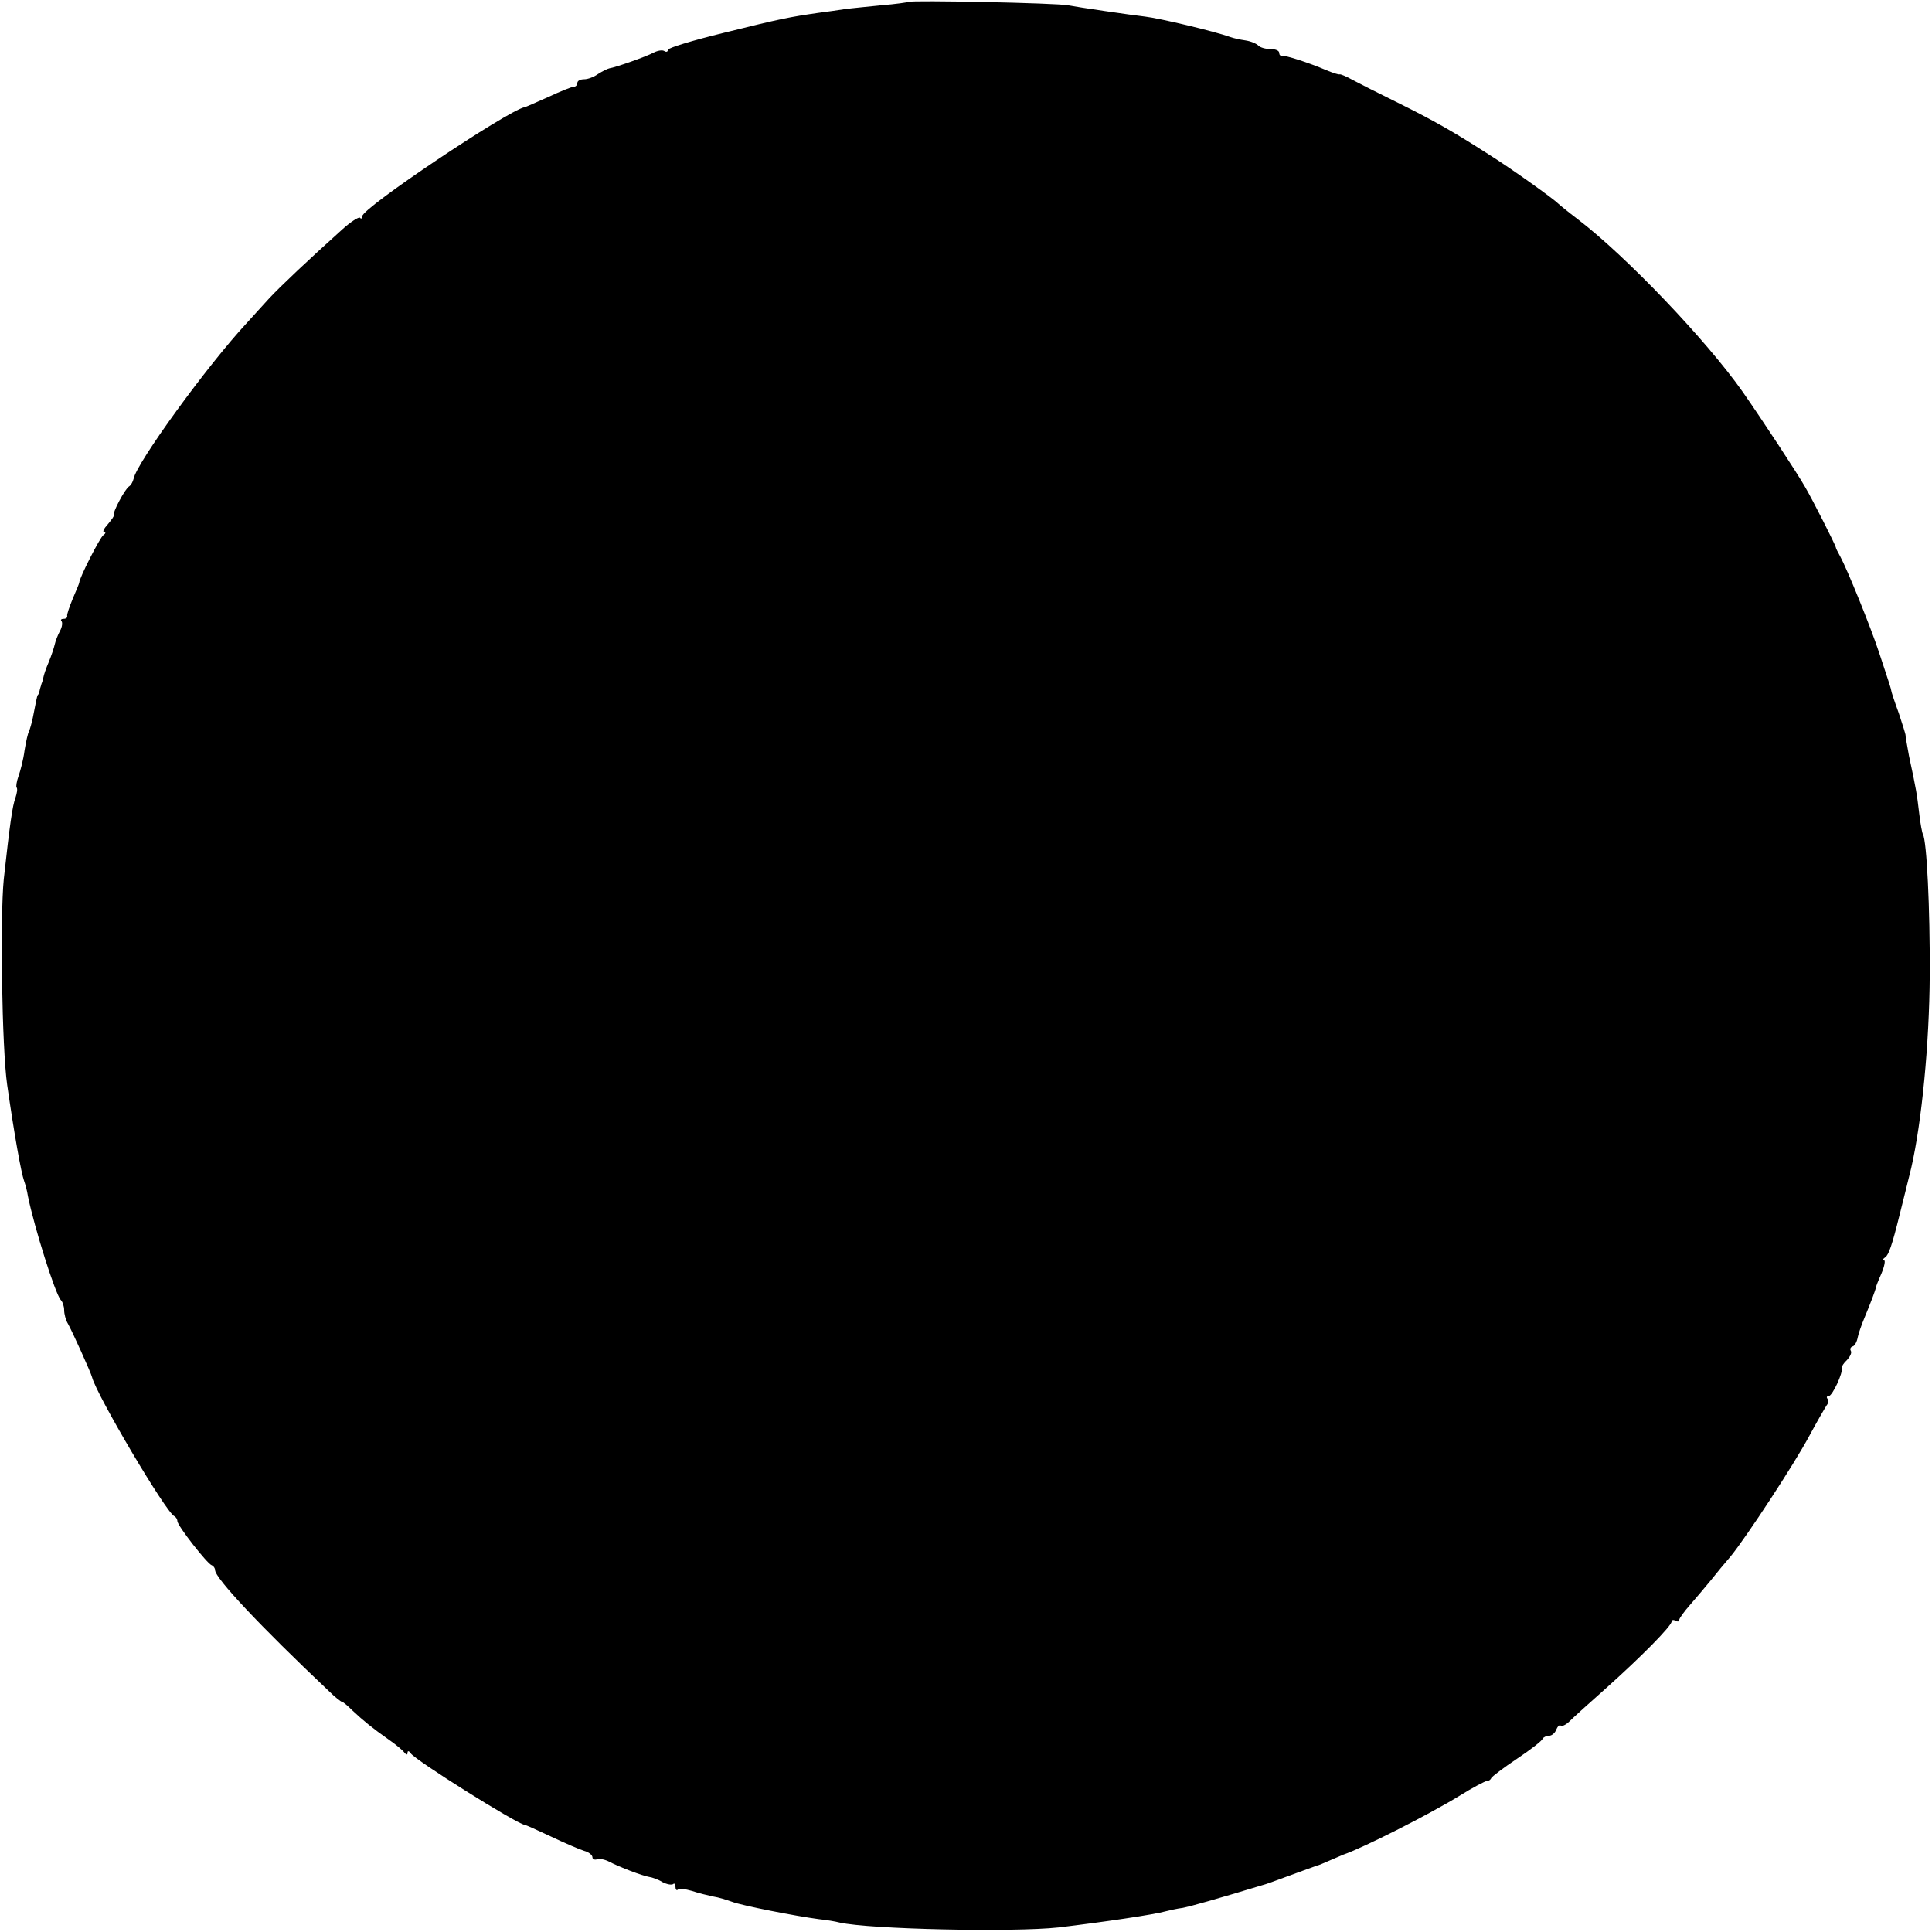
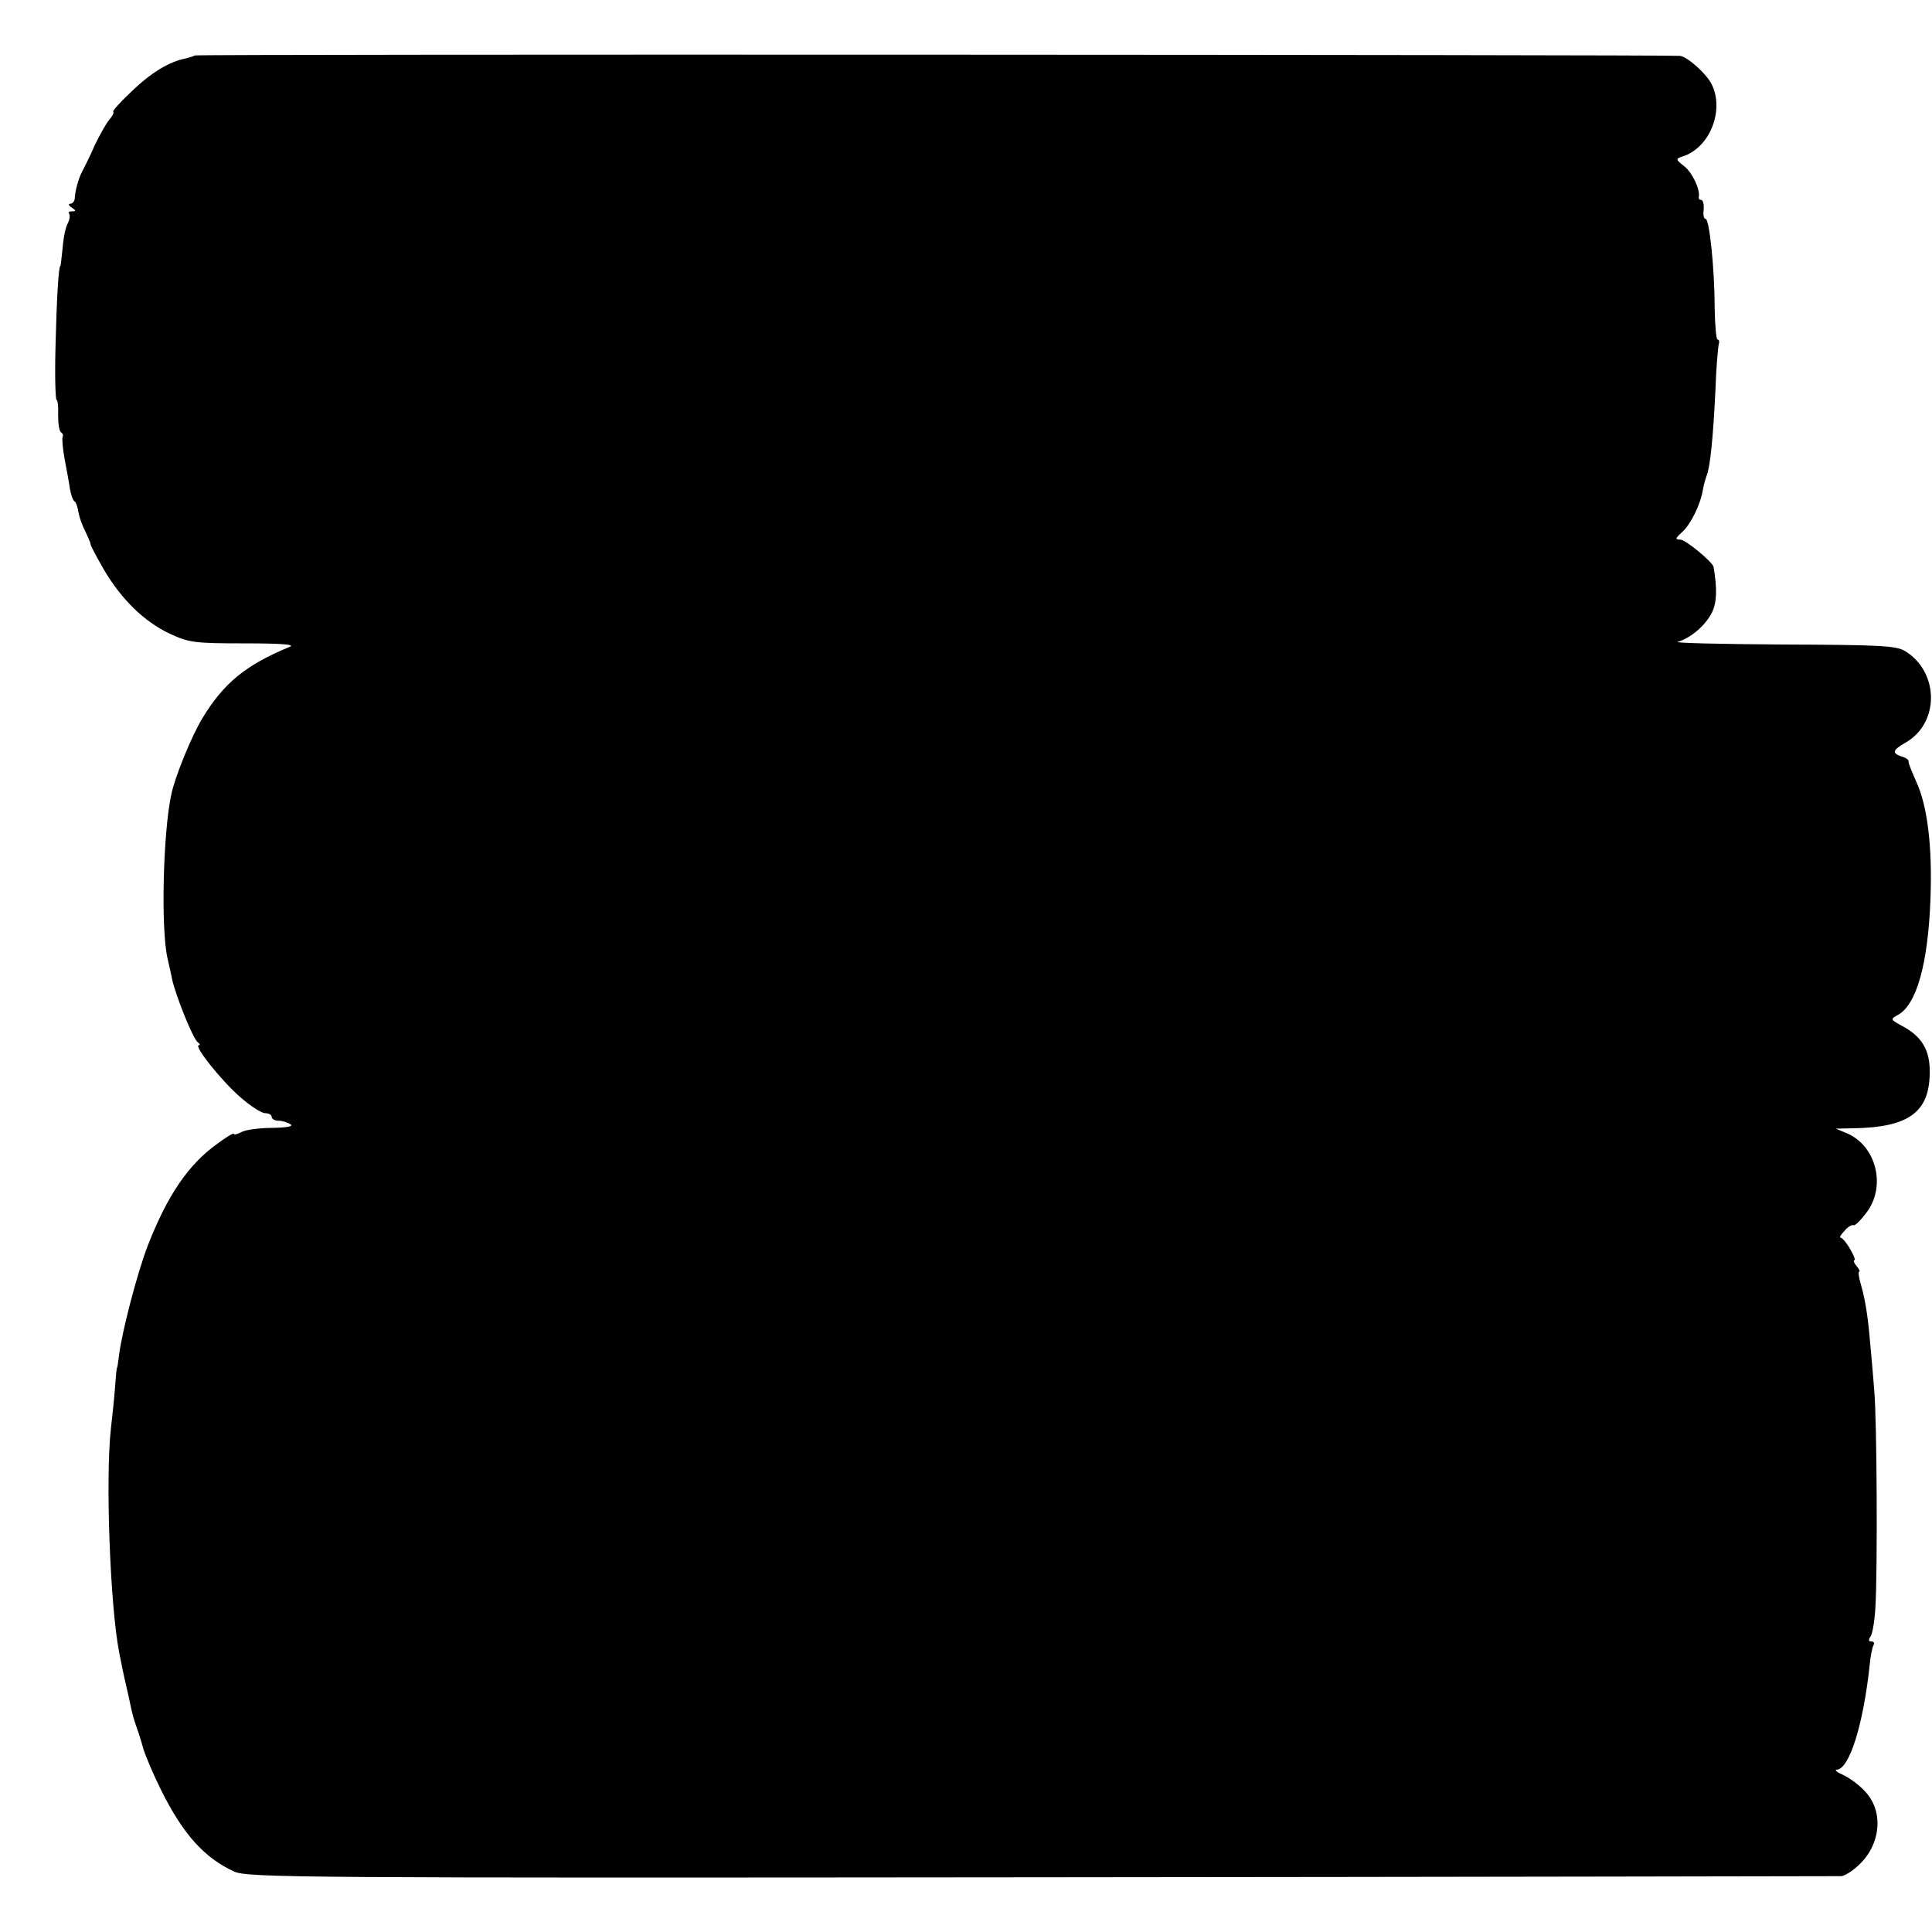
<svg xmlns="http://www.w3.org/2000/svg" version="1.0" width="512pt" height="512pt" viewBox="0 0 512 512" preserveAspectRatio="xMidYMid meet">
  <g transform="translate(0,512) scale(0.1,-0.1)" fill="#000000" stroke="none">
-     <path d="M2408 5115 c-2 -1 -34 -6 -73 -9 -38 -4 -81 -8 -95 -10 -14 -2 -46 -7 -71 -10 -76 -11 -98 -15 -251 -53 -82 -20 -148 -40 -148 -45 0 -5 -4 -7 -10 -3 -5 3 -17 1 -27 -4 -20 -11 -103 -40 -118 -42 -5 -1 -19 -8 -30 -15 -11 -8 -27 -14 -37 -14 -10 0 -18 -4 -18 -10 0 -5 -4 -10 -10 -10 -5 0 -35 -12 -67 -27 -32 -14 -60 -27 -63 -27 -46 -10 -430 -267 -430 -289 0 -6 -3 -8 -6 -4 -3 3 -25 -11 -47 -31 -90 -81 -162 -149 -193 -182 -17 -19 -45 -49 -60 -66 -105 -113 -293 -372 -300 -413 -2 -8 -7 -17 -12 -20 -11 -7 -44 -69 -40 -75 2 -2 -6 -13 -16 -25 -11 -12 -15 -21 -10 -21 5 0 4 -4 -2 -8 -9 -6 -64 -114 -64 -126 0 -2 -8 -21 -17 -42 -9 -22 -16 -42 -15 -46 1 -5 -3 -8 -10 -8 -6 0 -8 -3 -5 -6 3 -4 2 -15 -4 -26 -6 -11 -12 -27 -14 -36 -2 -9 -9 -30 -16 -47 -7 -16 -13 -34 -14 -40 -1 -5 -3 -13 -5 -17 -1 -5 -4 -12 -5 -18 -1 -5 -3 -11 -5 -12 -2 -3 -5 -19 -13 -60 -3 -15 -8 -31 -10 -36 -3 -4 -8 -27 -12 -51 -3 -24 -11 -54 -16 -68 -5 -14 -7 -28 -5 -30 3 -3 1 -15 -3 -27 -8 -21 -15 -70 -31 -216 -10 -102 -5 -447 9 -545 19 -132 37 -233 45 -255 3 -8 8 -26 10 -40 17 -83 72 -258 87 -275 5 -5 9 -17 9 -27 0 -10 4 -26 10 -36 10 -17 62 -132 64 -142 12 -47 197 -360 218 -368 4 -2 8 -8 8 -13 0 -12 79 -113 91 -117 5 -2 9 -8 9 -13 0 -21 119 -148 302 -321 16 -16 32 -28 34 -28 3 0 15 -10 28 -23 30 -28 52 -46 96 -77 19 -13 38 -29 42 -35 5 -6 8 -6 8 0 0 6 4 5 8 -1 11 -18 279 -186 302 -190 3 0 34 -14 70 -31 36 -17 75 -34 88 -38 12 -3 22 -11 22 -17 0 -5 6 -8 13 -5 6 2 21 -1 32 -7 27 -14 87 -37 105 -40 8 -1 25 -7 36 -14 12 -6 24 -8 28 -5 3 3 6 0 6 -7 0 -7 3 -11 6 -8 3 4 20 2 37 -3 18 -6 43 -12 57 -15 14 -2 36 -9 50 -14 26 -10 169 -38 230 -46 19 -2 44 -6 55 -9 80 -18 460 -26 580 -13 117 14 254 34 285 43 8 2 29 7 45 9 24 5 88 23 210 60 11 3 20 6 90 32 28 10 52 19 55 20 3 0 19 7 35 14 17 7 32 14 35 15 50 17 223 104 308 156 35 22 68 39 72 39 5 0 10 3 12 8 2 4 32 27 68 51 36 24 67 48 68 53 2 4 10 8 17 8 7 0 16 7 19 16 4 9 9 14 12 11 3 -3 14 2 23 11 10 10 53 49 96 87 95 85 175 166 175 178 0 4 5 5 10 2 6 -3 10 -3 10 2 0 4 13 22 28 39 15 17 40 47 55 65 15 19 39 48 53 64 41 50 169 245 209 320 21 39 42 75 46 81 5 6 6 14 2 17 -3 4 -2 7 3 7 10 0 39 63 35 75 -1 3 5 13 14 21 8 9 13 19 10 24 -3 5 -1 10 5 12 5 1 11 12 13 23 2 11 11 36 19 55 15 36 29 73 29 77 0 2 6 18 15 38 8 19 11 35 7 35 -5 0 -3 4 3 8 9 6 18 31 38 112 7 27 26 105 31 125 28 122 48 330 49 510 1 179 -8 357 -18 374 -2 3 -7 29 -10 56 -6 51 -7 59 -27 152 -5 29 -10 54 -9 55 0 2 -8 28 -18 58 -11 30 -20 57 -20 60 -1 6 -3 13 -32 100 -23 70 -85 222 -103 255 -6 11 -12 22 -12 25 -2 8 -60 123 -81 159 -21 37 -115 180 -166 253 -95 135 -308 359 -438 458 -25 19 -47 37 -50 40 -14 14 -123 92 -185 131 -92 59 -142 88 -245 139 -47 23 -98 49 -115 58 -16 9 -32 16 -35 15 -3 -1 -18 4 -35 11 -49 21 -110 40 -117 38 -5 -1 -8 3 -8 8 0 6 -10 10 -23 10 -13 0 -27 4 -32 9 -6 6 -21 12 -35 14 -14 2 -32 6 -40 9 -41 15 -189 50 -225 54 -36 4 -179 25 -205 30 -27 6 -416 14 -422 9z" />
+     <path d="M516 4973 c-2 -2 -13 -5 -24 -8 -43 -8 -91 -37 -143 -87 -30 -28 -52 -53 -49 -54 3 -2 -2 -12 -11 -22 -8 -10 -25 -40 -38 -67 -12 -28 -27 -58 -33 -69 -10 -19 -19 -51 -20 -73 -1 -7 -6 -13 -12 -13 -6 0 -4 -5 4 -10 12 -8 12 -10 1 -10 -8 0 -11 -3 -8 -6 3 -4 2 -15 -3 -25 -6 -10 -12 -39 -14 -66 -3 -26 -5 -48 -6 -48 -5 0 -10 -93 -13 -217 -2 -76 0 -138 3 -138 3 0 5 -18 4 -40 0 -23 3 -43 8 -46 5 -3 6 -8 4 -12 -2 -4 0 -29 5 -57 5 -27 12 -63 14 -79 3 -17 8 -32 13 -35 4 -3 8 -16 10 -29 2 -12 10 -35 18 -50 7 -15 14 -30 14 -34 0 -4 16 -34 35 -67 47 -80 107 -138 174 -170 52 -24 66 -26 199 -26 98 0 135 -3 120 -9 -118 -49 -175 -96 -232 -190 -29 -48 -72 -154 -82 -201 -22 -102 -28 -357 -10 -435 3 -14 9 -38 12 -55 10 -45 56 -159 68 -167 6 -4 7 -8 3 -8 -15 0 58 -92 108 -136 27 -24 58 -44 67 -44 10 0 18 -4 18 -10 0 -5 8 -10 18 -10 9 0 23 -4 31 -9 10 -6 -6 -9 -47 -10 -34 0 -71 -5 -82 -11 -11 -6 -20 -8 -20 -5 0 4 -20 -8 -44 -26 -76 -54 -132 -136 -184 -269 -28 -72 -70 -233 -77 -295 -2 -16 -4 -30 -5 -30 -1 0 -3 -22 -5 -50 -2 -27 -7 -77 -11 -110 -15 -134 -2 -473 22 -595 3 -14 7 -34 9 -45 2 -11 7 -31 10 -45 3 -14 8 -34 10 -45 5 -26 11 -46 18 -65 3 -8 11 -33 17 -55 7 -22 28 -71 47 -109 58 -117 115 -180 194 -216 37 -16 169 -17 2142 -15 1156 1 2109 3 2117 3 8 1 27 12 41 25 63 54 73 145 22 199 -15 17 -41 36 -58 44 -16 7 -24 13 -18 14 34 1 71 119 88 279 2 23 7 46 10 51 3 6 1 10 -6 10 -7 0 -8 4 -2 13 5 6 11 41 13 77 6 101 4 497 -3 575 -3 39 -8 96 -11 127 -6 72 -13 114 -25 156 -5 17 -7 32 -4 32 3 0 0 7 -7 15 -7 8 -9 15 -6 15 4 0 -1 13 -11 30 -9 16 -21 30 -25 30 -4 0 0 8 10 18 9 11 20 17 24 15 4 -2 19 13 34 33 53 69 27 176 -50 210 l-31 13 50 1 c144 3 198 43 199 147 1 59 -20 96 -73 124 -31 17 -32 18 -12 29 50 26 81 137 87 310 5 137 -8 245 -38 309 -11 25 -21 49 -20 53 1 4 -7 10 -18 13 -27 9 -25 17 10 37 91 52 89 188 -2 243 -24 14 -69 16 -325 17 -164 1 -288 4 -277 7 35 10 74 44 91 78 13 27 14 63 4 121 -3 13 -74 72 -88 72 -14 0 -14 3 5 20 23 21 49 74 55 113 2 12 7 29 10 37 9 22 17 100 23 225 2 61 7 116 9 123 2 6 1 12 -3 12 -4 0 -7 37 -8 83 0 105 -14 237 -24 237 -5 0 -7 11 -5 25 1 14 -2 25 -6 25 -5 0 -8 3 -7 8 4 20 -17 64 -38 81 -23 18 -24 20 -6 26 72 22 112 120 79 190 -13 28 -65 75 -85 77 -37 3 -3932 5 -3936 1z" />
  </g>
</svg>
